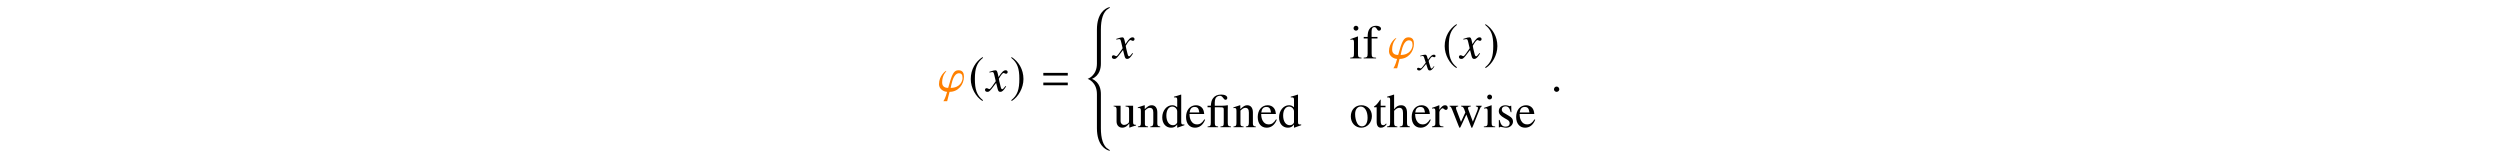
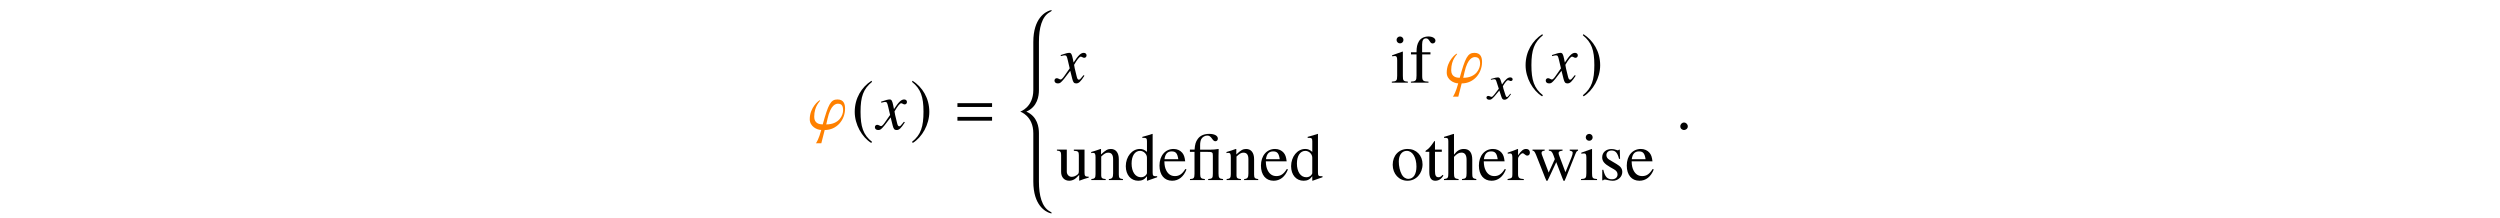
- <svg xmlns="http://www.w3.org/2000/svg" xmlns:xlink="http://www.w3.org/1999/xlink" version="1.1" width="521.204pt" height="31.964pt" viewBox="-.5 -31.464 521.204 31.964">
+ <svg xmlns="http://www.w3.org/2000/svg" xmlns:xlink="http://www.w3.org/1999/xlink" version="1.1" width="368.204pt" height="31.964pt" viewBox="-.5 -31.464 368.204 31.964">
  <defs>
    <path id="g5-71" d="m3.382-.749l-.109-.058c-.051 .073-.087 .109-.153 .196c-.167 .218-.247 .291-.342 .291c-.102 0-.16-.095-.218-.298c-.015-.065-.029-.102-.036-.116c-.233-.684-.342-1.076-.342-1.185c.335-.56 .611-.88 .756-.88c.044 0 .124 .022 .196 .058c.095 .051 .153 .065 .225 .065c.16 0 .269-.109 .262-.262c-.007-.16-.145-.269-.349-.269c-.364 0-.662 .262-1.215 1.04l-.131-.4c-.131-.495-.24-.64-.465-.64c-.196 0-.458 .058-.975 .211l-.087 .029l.044 .109l.131-.029c.153-.036 .255-.051 .327-.051c.211 0 .262 .065 .393 .502l.291 .895l-.655 .851c-.16 .218-.32 .349-.415 .349c-.044 0-.124-.022-.211-.065c-.109-.051-.189-.073-.269-.073c-.16 0-.276 .109-.269 .255c.007 .189 .175 .305 .429 .305s.349-.065 .756-.502l.713-.858l.284 .873c.124 .378 .218 .487 .48 .487c.305 0 .516-.175 .953-.829z" />
    <use id="g10-69" xlink:href="#g0-69" transform="scale(1.369862)" />
    <use id="g10-70" xlink:href="#g0-70" transform="scale(1.369862)" />
    <use id="g10-71" xlink:href="#g0-71" transform="scale(1.369862)" />
    <use id="g10-73" xlink:href="#g0-73" transform="scale(1.369862)" />
    <use id="g10-74" xlink:href="#g0-74" transform="scale(1.369862)" />
    <use id="g10-79" xlink:href="#g0-79" transform="scale(1.369862)" />
    <use id="g10-80" xlink:href="#g0-80" transform="scale(1.369862)" />
    <use id="g10-83" xlink:href="#g0-83" transform="scale(1.369862)" />
    <use id="g10-84" xlink:href="#g0-84" transform="scale(1.369862)" />
    <use id="g10-85" xlink:href="#g0-85" transform="scale(1.369862)" />
    <use id="g10-86" xlink:href="#g0-86" transform="scale(1.369862)" />
    <use id="g10-88" xlink:href="#g0-88" transform="scale(1.369862)" />
    <use id="g10-1104" xlink:href="#g0-1104" transform="scale(1.369862)" />
+     <path id="g2-40" d="m5.121 29.33c0-.1-.159-.179-.279-.249c-1.176-.638-1.604-2.361-1.604-4.384v-7.133c0-.857-.199-2.461-1.853-3.178c1.654-.717 1.853-2.321 1.853-3.178v-7.093c0-2.022 .428-3.746 1.604-4.384c.12-.07 .279-.149 .279-.249c0-.03-.03-.04-.07-.04c-.06 0-.149 .02-.189 .04c-.667 .209-2.451 1.136-2.451 4.653v7.073c0 2.55-1.923 3.178-1.933 3.178c.01 0 1.933 .628 1.933 3.178v7.113c0 3.517 1.783 4.443 2.451 4.653c.04 .02 .13 .04 .189 .04c.04 0 .07-.01 .07-.04z" />
+     <path id="g9-61" d="m5.499-3.288v-.558h-5.101v.558h5.101zm0 2.022v-.558h-5.101v.558h5.101z" />
    <path id="g0-69" d="m3.571-.305v-.116c-.131 .007-.145 .007-.167 .007c-.262 0-.32-.08-.32-.415v-4.124l-.036-.015c-.349 .124-.604 .196-1.069 .32v.116c.058-.007 .102-.007 .16-.007c.269 0 .335 .073 .335 .371v1.135c-.276-.233-.473-.313-.764-.313c-.836 0-1.513 .822-1.513 1.855c0 .931 .545 1.564 1.345 1.564c.407 0 .684-.145 .931-.487v.465l.029 .022l1.069-.378zm-1.098-.436c0 .051-.051 .138-.124 .218c-.131 .145-.313 .218-.524 .218c-.604 0-1.004-.582-1.004-1.476c0-.822 .356-1.36 .909-1.36c.385 0 .742 .342 .742 .727v1.673z" />
    <path id="g0-70" d="m3.084-1.142l-.116-.051c-.349 .553-.662 .764-1.127 .764c-.4 0-.705-.189-.916-.582c-.145-.284-.204-.538-.218-1.004h2.24c-.058-.473-.131-.684-.313-.916c-.218-.262-.553-.415-.931-.415c-.902 0-1.52 .727-1.52 1.789c0 1.004 .524 1.629 1.36 1.629c.698 0 1.236-.429 1.542-1.215zm-.88-1.105h-1.484c.08-.575 .327-.836 .771-.836s.618 .204 .713 .836z" />
    <path id="g0-71" d="m2.785-4.516c0-.262-.32-.451-.756-.451c-.458 0-.836 .196-1.025 .524s-.247 .589-.255 1.171h-.596v.233h.596v2.284c0 .531-.08 .618-.604 .647v.109h1.891v-.109c-.596-.022-.676-.102-.676-.647v-2.284h.887v-.233h-.895v-.844c0-.429 .138-.647 .415-.647c.16 0 .255 .073 .385 .284c.116 .196 .204 .262 .327 .262c.175 0 .305-.131 .305-.298z" />
    <path id="g0-73" d="m3.542 0v-.109c-.393-.073-.436-.131-.436-.633v-1.447c0-.764-.305-1.156-.895-1.156c-.429 0-.735 .175-1.069 .611v-2.211l-.036-.022c-.247 .087-.429 .145-.836 .262l-.196 .058v.116c.029-.007 .051-.007 .087-.007c.313 0 .371 .058 .371 .371v3.425c0 .509-.044 .575-.465 .633v.109h1.571v-.109c-.422-.044-.495-.131-.495-.633v-1.753c.305-.335 .524-.458 .807-.458c.364 0 .545 .262 .545 .771v1.44c0 .495-.073 .589-.495 .633v.109h1.542z" />
    <path id="g0-74" d="m1.84 0v-.109c-.48-.036-.538-.109-.538-.633v-2.582l-.029-.022l-1.127 .4v.109l.058-.007c.087-.015 .182-.022 .247-.022c.175 0 .24 .116 .24 .436v1.687c0 .524-.073 .604-.575 .633v.109h1.724zm-.473-4.596c0-.204-.16-.371-.371-.371c-.204 0-.371 .167-.371 .371c0 .211 .167 .371 .371 .371c.211 0 .371-.16 .371-.371z" />
    <path id="g0-79" d="m3.527 0v-.109c-.356-.036-.444-.124-.444-.48v-1.665c0-.684-.32-1.091-.858-1.091c-.335 0-.56 .124-1.055 .589v-.575l-.051-.015c-.356 .131-.604 .211-1.004 .327v.124c.044-.022 .116-.029 .196-.029c.204 0 .269 .109 .269 .465v1.804c0 .415-.08 .516-.451 .545v.109h1.542v-.109c-.371-.029-.48-.116-.48-.378v-2.044c.349-.327 .509-.415 .749-.415c.356 0 .531 .225 .531 .705v1.52c0 .458-.095 .582-.458 .611v.109h1.513z" />
    <path id="g0-80" d="m3.418-1.702c0-.953-.669-1.644-1.6-1.644c-.945 0-1.607 .698-1.607 1.702c0 .982 .676 1.716 1.593 1.716s1.615-.771 1.615-1.775zm-.655 .255c0 .822-.327 1.316-.873 1.316c-.284 0-.553-.175-.705-.465c-.204-.378-.32-.887-.32-1.404c0-.691 .342-1.142 .858-1.142c.611 0 1.04 .698 1.04 1.695z" />
    <path id="g0-83" d="m2.436-2.96c0-.24-.153-.385-.4-.385c-.305 0-.516 .167-.873 .684v-.669l-.036-.015c-.385 .16-.647 .255-1.076 .393v.116c.102-.022 .167-.029 .255-.029c.182 0 .247 .116 .247 .436v1.818c0 .364-.051 .415-.516 .502v.109h1.745v-.109c-.495-.022-.618-.131-.618-.545v-1.636c0-.233 .313-.596 .509-.596c.044 0 .109 .036 .189 .109c.116 .102 .196 .145 .291 .145c.175 0 .284-.124 .284-.327z" />
    <path id="g0-84" d="m2.531-.858c0-.364-.167-.604-.611-.865l-.785-.465c-.204-.116-.313-.298-.313-.495c0-.298 .225-.495 .56-.495c.415 0 .633 .24 .8 .895h.109l-.029-.989h-.08l-.015 .015c-.065 .051-.073 .058-.102 .058c-.044 0-.116-.015-.196-.051c-.153-.058-.32-.087-.495-.087c-.596 0-1.004 .364-1.004 .895c0 .407 .233 .691 .851 1.047l.422 .24c.255 .145 .378 .32 .378 .545c0 .32-.233 .524-.604 .524c-.502 0-.756-.276-.924-1.018h-.116v1.135h.095c.051-.073 .08-.087 .167-.087c.08 0 .16 .015 .335 .058c.204 .044 .385 .073 .538 .073c.553 0 1.018-.422 1.018-.931z" />
    <path id="g0-85" d="m2.029-.48l-.095-.08c-.16 .189-.276 .255-.436 .255c-.269 0-.378-.189-.378-.655v-2.08h.735v-.233h-.735v-.844c0-.073-.015-.095-.051-.095c-.044 .073-.095 .138-.145 .204c-.269 .4-.516 .669-.705 .778c-.08 .051-.124 .095-.124 .138c0 .022 .007 .036 .029 .051h.385v2.189c0 .611 .218 .924 .64 .924c.364 0 .64-.175 .88-.553z" />
    <path id="g0-86" d="m3.484-.262v-.102h-.036c-.335 0-.415-.08-.415-.415v-2.495h-1.149v.124c.451 .022 .538 .095 .538 .458v1.709c0 .196-.036 .305-.124 .371c-.204 .175-.429 .262-.655 .262c-.284 0-.516-.247-.516-.553v-2.371h-1.062v.102c.349 .022 .451 .131 .451 .465v1.833c0 .575 .349 .945 .88 .945c.269 0 .553-.116 .749-.313l.313-.313v.604l.029 .015c.364-.145 .625-.225 .996-.327z" />
    <path id="g0-88" d="m5.047-3.164v-.109h-.895v.109c.247 .051 .32 .102 .32 .225c0 .109-.044 .284-.124 .48l-.655 1.615l-.611-1.629c-.124-.335-.124-.335-.124-.429c0-.16 .08-.211 .422-.262v-.109h-1.476v.109c.269 .029 .356 .109 .502 .502l.145 .407l-.662 1.447l-.72-1.898c-.029-.073-.044-.145-.044-.218c0-.153 .087-.211 .335-.24v-.109h-1.309v.109c.167 .015 .225 .087 .385 .458l.982 2.487c.087 .218 .145 .32 .189 .32c.036 0 .095-.095 .182-.284l.815-1.745l.662 1.716c.102 .269 .131 .313 .175 .313c.051 0 .087-.065 .204-.356l1.004-2.516c.131-.305 .153-.342 .298-.393z" />
    <path id="g0-1104" d="m3.789 0v-.109c-.407-.036-.487-.131-.487-.596v-1.905l.015-.713l-.029-.022c-.32 .051-.531 .073-.822 .073h-1.142v-.313v-.044v-.124c0-.276 .044-.502 .124-.655c.124-.225 .385-.378 .647-.378c.204 0 .342 .095 .516 .342c.138 .204 .233 .269 .356 .269c.153 0 .262-.116 .262-.284c0-.313-.364-.509-.924-.509c-.553 0-.975 .182-1.236 .545c-.218 .305-.298 .567-.342 1.149h-.502v.24h.495v2.349c0 .465-.08 .56-.487 .575v.109h1.6v-.109c-.407-.029-.502-.131-.502-.531v-2.393h.625c.698 0 .735 .022 .735 .407v1.92c0 .495-.051 .56-.502 .596v.109h1.6z" />
-     <path id="g2-40" d="m5.121 29.33c0-.1-.159-.179-.279-.249c-1.176-.638-1.604-2.361-1.604-4.384v-7.133c0-.857-.199-2.461-1.853-3.178c1.654-.717 1.853-2.321 1.853-3.178v-7.093c0-2.022 .428-3.746 1.604-4.384c.12-.07 .279-.149 .279-.249c0-.03-.03-.04-.07-.04c-.06 0-.149 .02-.189 .04c-.667 .209-2.451 1.136-2.451 4.653v7.073c0 2.55-1.923 3.178-1.933 3.178c.01 0 1.933 .628 1.933 3.178v7.113c0 3.517 1.783 4.443 2.451 4.653c.04 .02 .13 .04 .189 .04c.04 0 .07-.01 .07-.04z" />
-     <path id="g9-61" d="m5.499-3.288v-.558h-5.101v.558h5.101zm0 2.022v-.558h-5.101v.558h5.101z" />
+     <path id="g3-185" d="m2.145-5.215c-1.055 .684-1.796 1.862-1.796 3.345c0 1.353 .771 2.72 1.775 3.338l.087-.116c-.96-.756-1.236-1.636-1.236-3.244c0-1.615 .298-2.451 1.236-3.207l-.065-.116z" />
+     <path id="g3-186" d="m.276-5.215l-.065 .116c.938 .756 1.236 1.593 1.236 3.207c0 1.607-.276 2.487-1.236 3.244l.087 .116c1.004-.618 1.775-1.985 1.775-3.338c0-1.484-.742-2.662-1.796-3.345z" />
    <use id="g4-185" xlink:href="#g3-185" transform="scale(1.369862)" />
    <use id="g4-186" xlink:href="#g3-186" transform="scale(1.369862)" />
-     <path id="g3-185" d="m2.145-5.215c-1.055 .684-1.796 1.862-1.796 3.345c0 1.353 .771 2.72 1.775 3.338l.087-.116c-.96-.756-1.236-1.636-1.236-3.244c0-1.615 .298-2.451 1.236-3.207l-.065-.116z" />
-     <path id="g3-186" d="m.276-5.215l-.065 .116c.938 .756 1.236 1.593 1.236 3.207c0 1.607-.276 2.487-1.236 3.244l.087 .116c1.004-.618 1.775-1.985 1.775-3.338c0-1.484-.742-2.662-1.796-3.345z" />
    <path id="g6-71" d="m4.144-1.026l-.139-.08c-.08 .1-.13 .149-.219 .269c-.229 .299-.339 .399-.468 .399c-.139 0-.229-.13-.299-.408c-.02-.09-.03-.139-.04-.159c-.239-.936-.359-1.474-.359-1.624c.438-.767 .797-1.205 .976-1.205c.06 0 .149 .03 .239 .08c.12 .07 .189 .09 .279 .09c.199 0 .339-.149 .339-.359c0-.219-.169-.369-.408-.369c-.438 0-.807 .359-1.504 1.425l-.11-.548c-.139-.677-.249-.877-.518-.877c-.229 0-.548 .08-1.166 .289l-.11 .04l.04 .149l.169-.04c.189-.05 .309-.07 .389-.07c.249 0 .309 .09 .448 .687l.289 1.225l-.817 1.166c-.209 .299-.399 .478-.508 .478c-.06 0-.159-.03-.259-.09c-.13-.07-.229-.1-.319-.1c-.199 0-.339 .149-.339 .349c0 .259 .189 .418 .498 .418s.428-.09 .927-.687l.897-1.176l.299 1.196c.13 .518 .259 .667 .578 .667c.379 0 .638-.239 1.215-1.136z" />
    <path id="g6-105" d="m5.42-3.039c0-.608-.149-1.355-1.126-1.355c-1.006 0-1.355 .767-2.162 3.676c-.468 0-1.255-.13-1.255-1.116c0-1.624 .877-2.281 .877-2.401c0-.02-.02-.03-.07-.03c-.1 0-1.465 1.016-1.465 2.78c0 1.066 1.066 1.584 1.694 1.584c-.349 1.325-.697 1.843-.787 1.963h.797l.498-1.953c1.813 0 2.999-1.524 2.999-3.148zm-.289 .249c0 .707-.558 2.072-2.481 2.072l.189-.837c.468-2.092 1.245-2.212 1.534-2.212c.568 0 .757 .349 .757 .976z" />
    <path id="g6-149" d="m1.803-.428c0-.309-.259-.568-.558-.568s-.548 .249-.548 .568c0 .379 .339 .538 .548 .538s.558-.169 .558-.538z" />
  </defs>
  <g id="page26">
    <g data-ref="blk:def-std-program-numbering" fill="#ff8000">
-       <use x="195.042" y="-12.423" xlink:href="#g6-105" />
+       <use x="118.542" y="-12.423" xlink:href="#g6-105" />
    </g>
-     <use x="201.408" y="-12.423" xlink:href="#g4-185" />
-     <use x="205.125" y="-12.423" xlink:href="#g6-71" />
-     <use x="210.031" y="-12.423" xlink:href="#g4-186" />
-     <use x="216.614" y="-12.423" xlink:href="#g9-61" />
-     <use x="225.777" y="-29.41" xlink:href="#g2-40" />
-     <use x="231.576" y="-19.288" xlink:href="#g6-71" />
-     <use x="280.831" y="-19.288" xlink:href="#g10-74" />
-     <use x="283.601" y="-19.288" xlink:href="#g10-71" />
+     <use x="124.908" y="-12.423" xlink:href="#g4-185" />
+     <use x="128.625" y="-12.423" xlink:href="#g6-71" />
+     <use x="133.531" y="-12.423" xlink:href="#g4-186" />
+     <use x="140.114" y="-12.423" xlink:href="#g9-61" />
+     <use x="149.277" y="-29.41" xlink:href="#g2-40" />
+     <use x="155.076" y="-19.288" xlink:href="#g6-71" />
+     <use x="204.331" y="-19.288" xlink:href="#g10-74" />
+     <use x="207.101" y="-19.288" xlink:href="#g10-71" />
    <g data-ref="blk:def-std-program-numbering" fill="#ff8000">
-       <use x="288.858" y="-19.288" xlink:href="#g6-105" />
+       <use x="212.358" y="-19.288" xlink:href="#g6-105" />
    </g>
-     <use x="295.162" y="-16.857" xlink:href="#g5-71" />
-     <use x="300.213" y="-19.288" xlink:href="#g4-185" />
-     <use x="303.929" y="-19.288" xlink:href="#g6-71" />
-     <use x="308.835" y="-19.288" xlink:href="#g4-186" />
-     <use x="231.576" y="-4.942" xlink:href="#g10-86" />
-     <use x="236.557" y="-4.942" xlink:href="#g10-79" />
-     <use x="241.538" y="-4.942" xlink:href="#g10-69" />
-     <use x="246.52" y="-4.942" xlink:href="#g10-70" />
-     <use x="250.943" y="-4.942" xlink:href="#g10-1104" />
-     <use x="256.482" y="-4.942" xlink:href="#g10-79" />
-     <use x="261.464" y="-4.942" xlink:href="#g10-70" />
-     <use x="265.887" y="-4.942" xlink:href="#g10-69" />
-     <use x="280.831" y="-4.942" xlink:href="#g10-80" />
-     <use x="285.812" y="-4.942" xlink:href="#g10-85" />
-     <use x="288.582" y="-4.942" xlink:href="#g10-73" />
-     <use x="293.563" y="-4.942" xlink:href="#g10-70" />
-     <use x="297.987" y="-4.942" xlink:href="#g10-83" />
-     <use x="301.503" y="-4.942" xlink:href="#g10-88" />
-     <use x="308.696" y="-4.942" xlink:href="#g10-74" />
-     <use x="311.466" y="-4.942" xlink:href="#g10-84" />
-     <use x="315.342" y="-4.942" xlink:href="#g10-70" />
-     <use x="322.78" y="-12.423" xlink:href="#g6-149" />
+     <use x="218.662" y="-16.857" xlink:href="#g5-71" />
+     <use x="223.713" y="-19.288" xlink:href="#g4-185" />
+     <use x="227.429" y="-19.288" xlink:href="#g6-71" />
+     <use x="232.335" y="-19.288" xlink:href="#g4-186" />
+     <use x="155.076" y="-4.942" xlink:href="#g10-86" />
+     <use x="160.057" y="-4.942" xlink:href="#g10-79" />
+     <use x="165.038" y="-4.942" xlink:href="#g10-69" />
+     <use x="170.02" y="-4.942" xlink:href="#g10-70" />
+     <use x="174.443" y="-4.942" xlink:href="#g10-1104" />
+     <use x="179.982" y="-4.942" xlink:href="#g10-79" />
+     <use x="184.964" y="-4.942" xlink:href="#g10-70" />
+     <use x="189.387" y="-4.942" xlink:href="#g10-69" />
+     <use x="204.331" y="-4.942" xlink:href="#g10-80" />
+     <use x="209.312" y="-4.942" xlink:href="#g10-85" />
+     <use x="212.082" y="-4.942" xlink:href="#g10-73" />
+     <use x="217.063" y="-4.942" xlink:href="#g10-70" />
+     <use x="221.487" y="-4.942" xlink:href="#g10-83" />
+     <use x="225.003" y="-4.942" xlink:href="#g10-88" />
+     <use x="232.196" y="-4.942" xlink:href="#g10-74" />
+     <use x="234.966" y="-4.942" xlink:href="#g10-84" />
+     <use x="238.842" y="-4.942" xlink:href="#g10-70" />
+     <use x="246.28" y="-12.423" xlink:href="#g6-149" />
  </g>
</svg>
